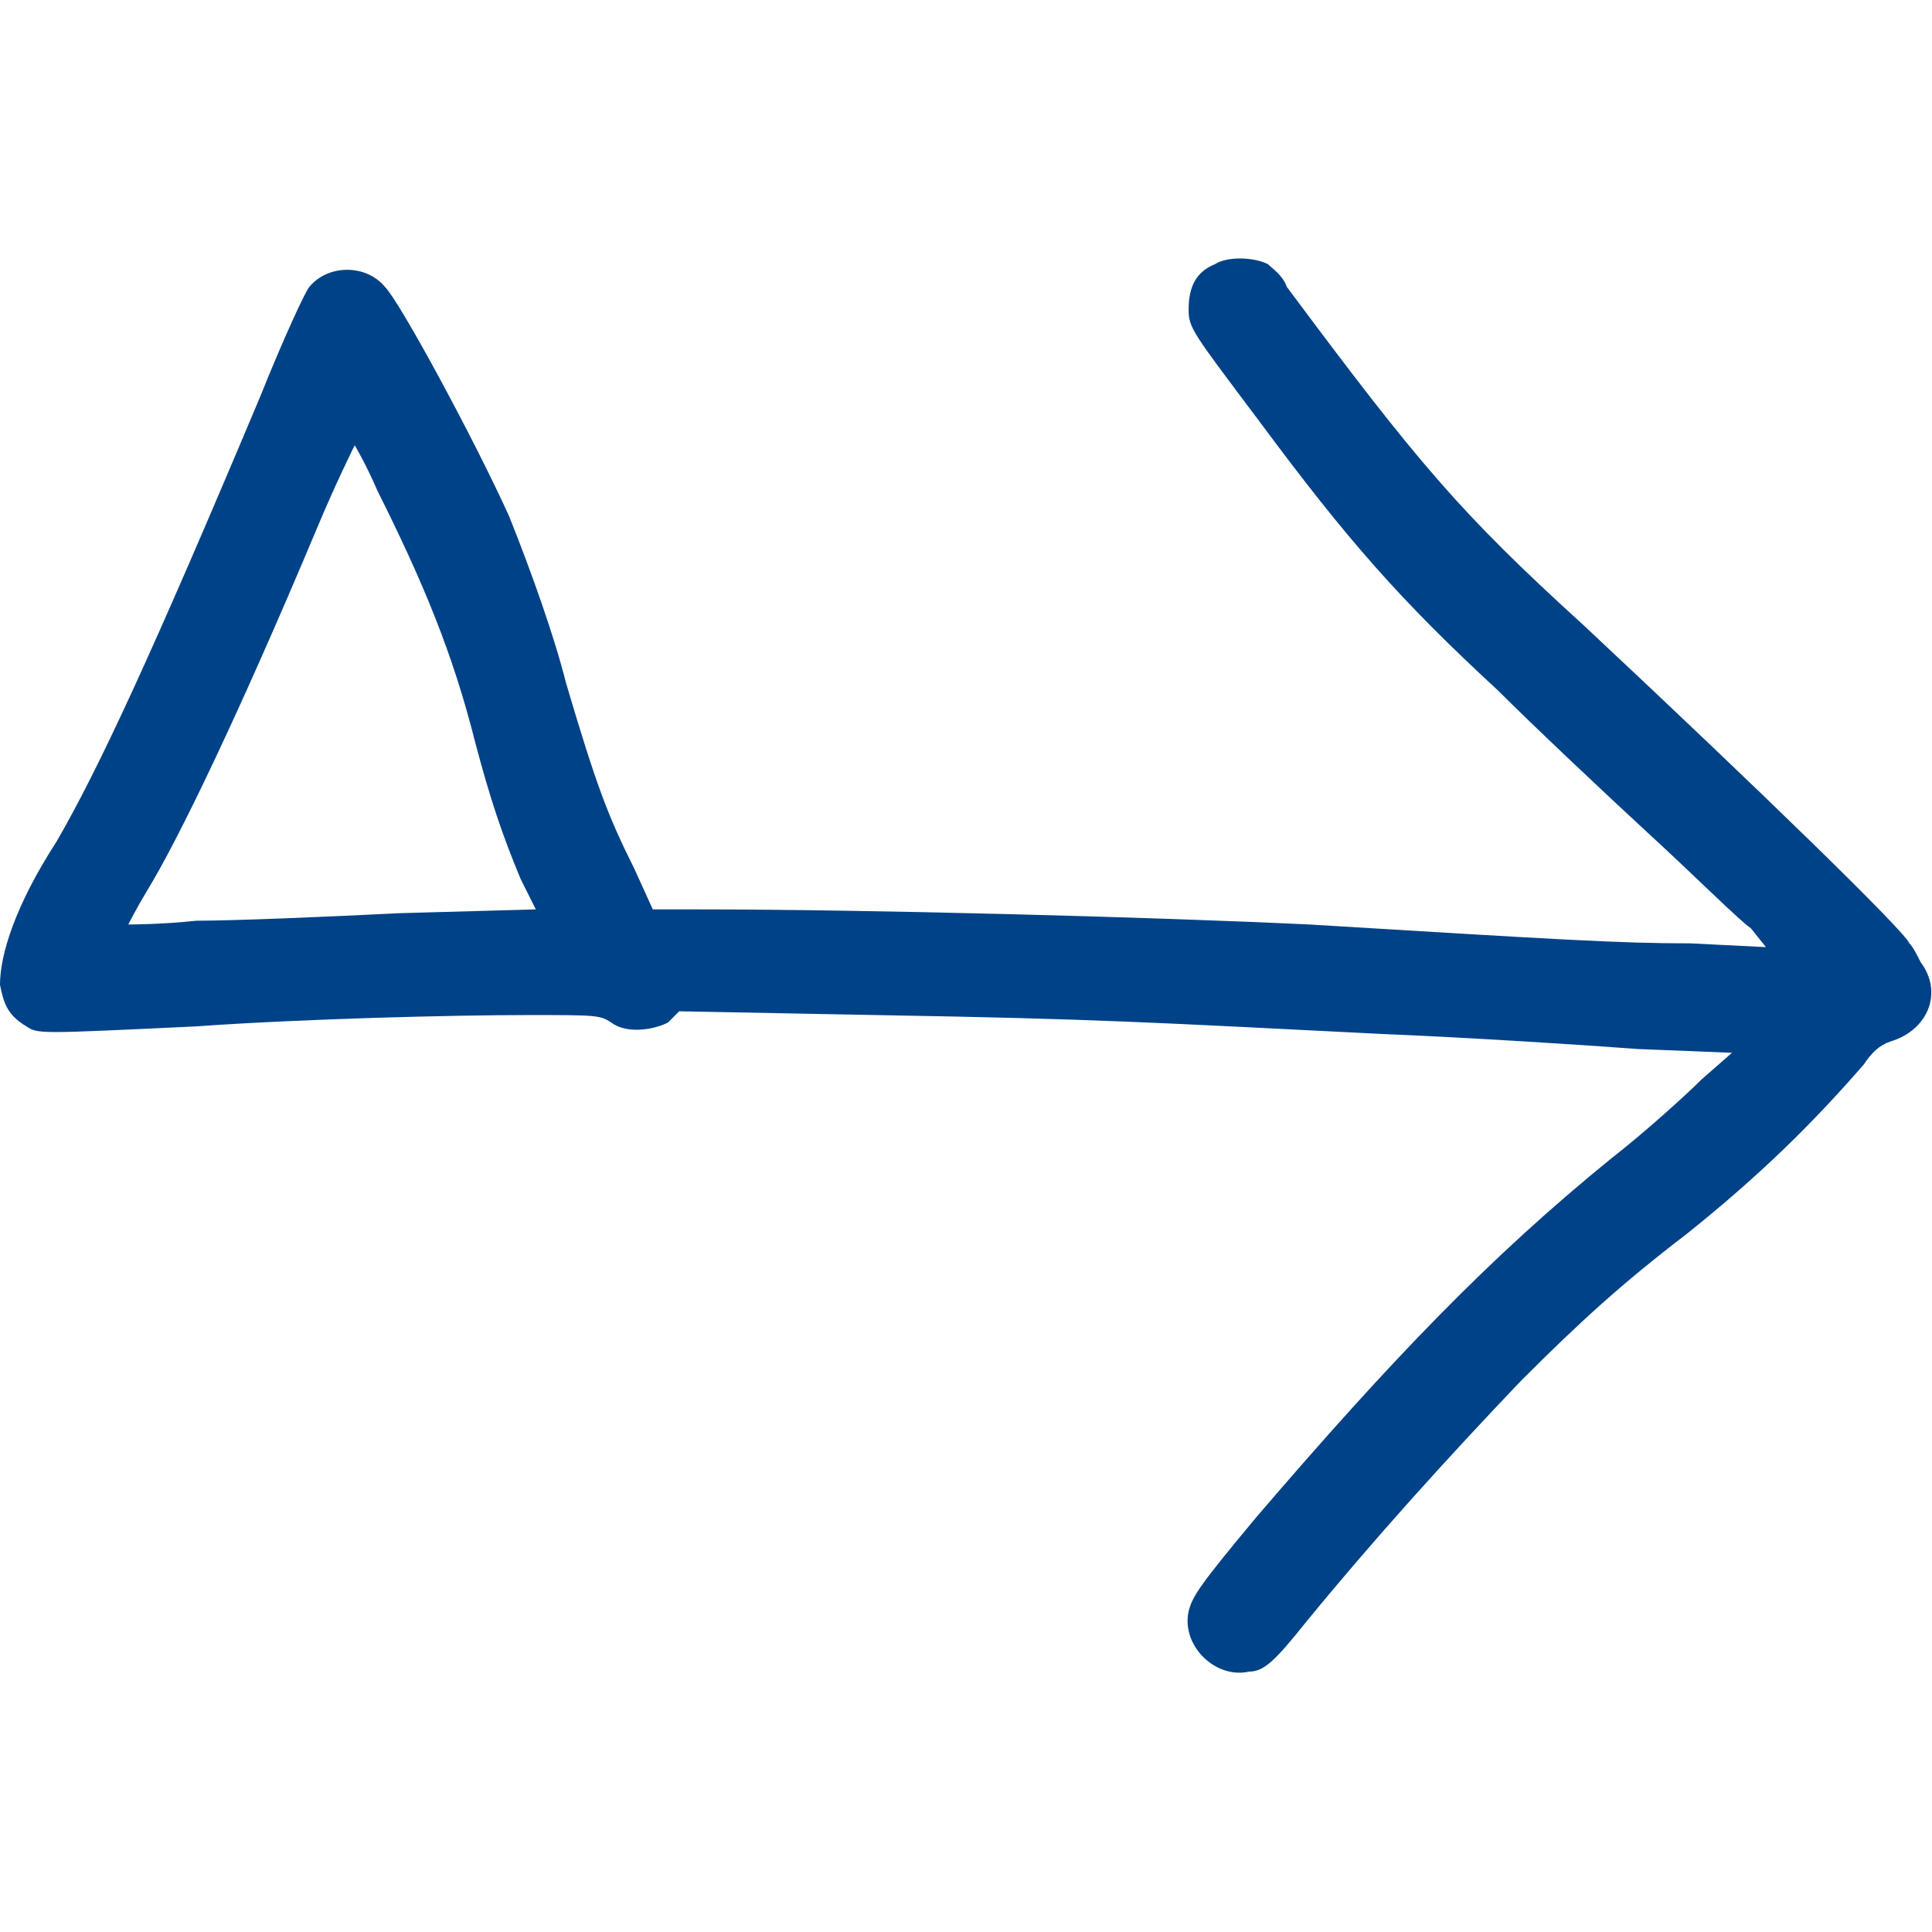
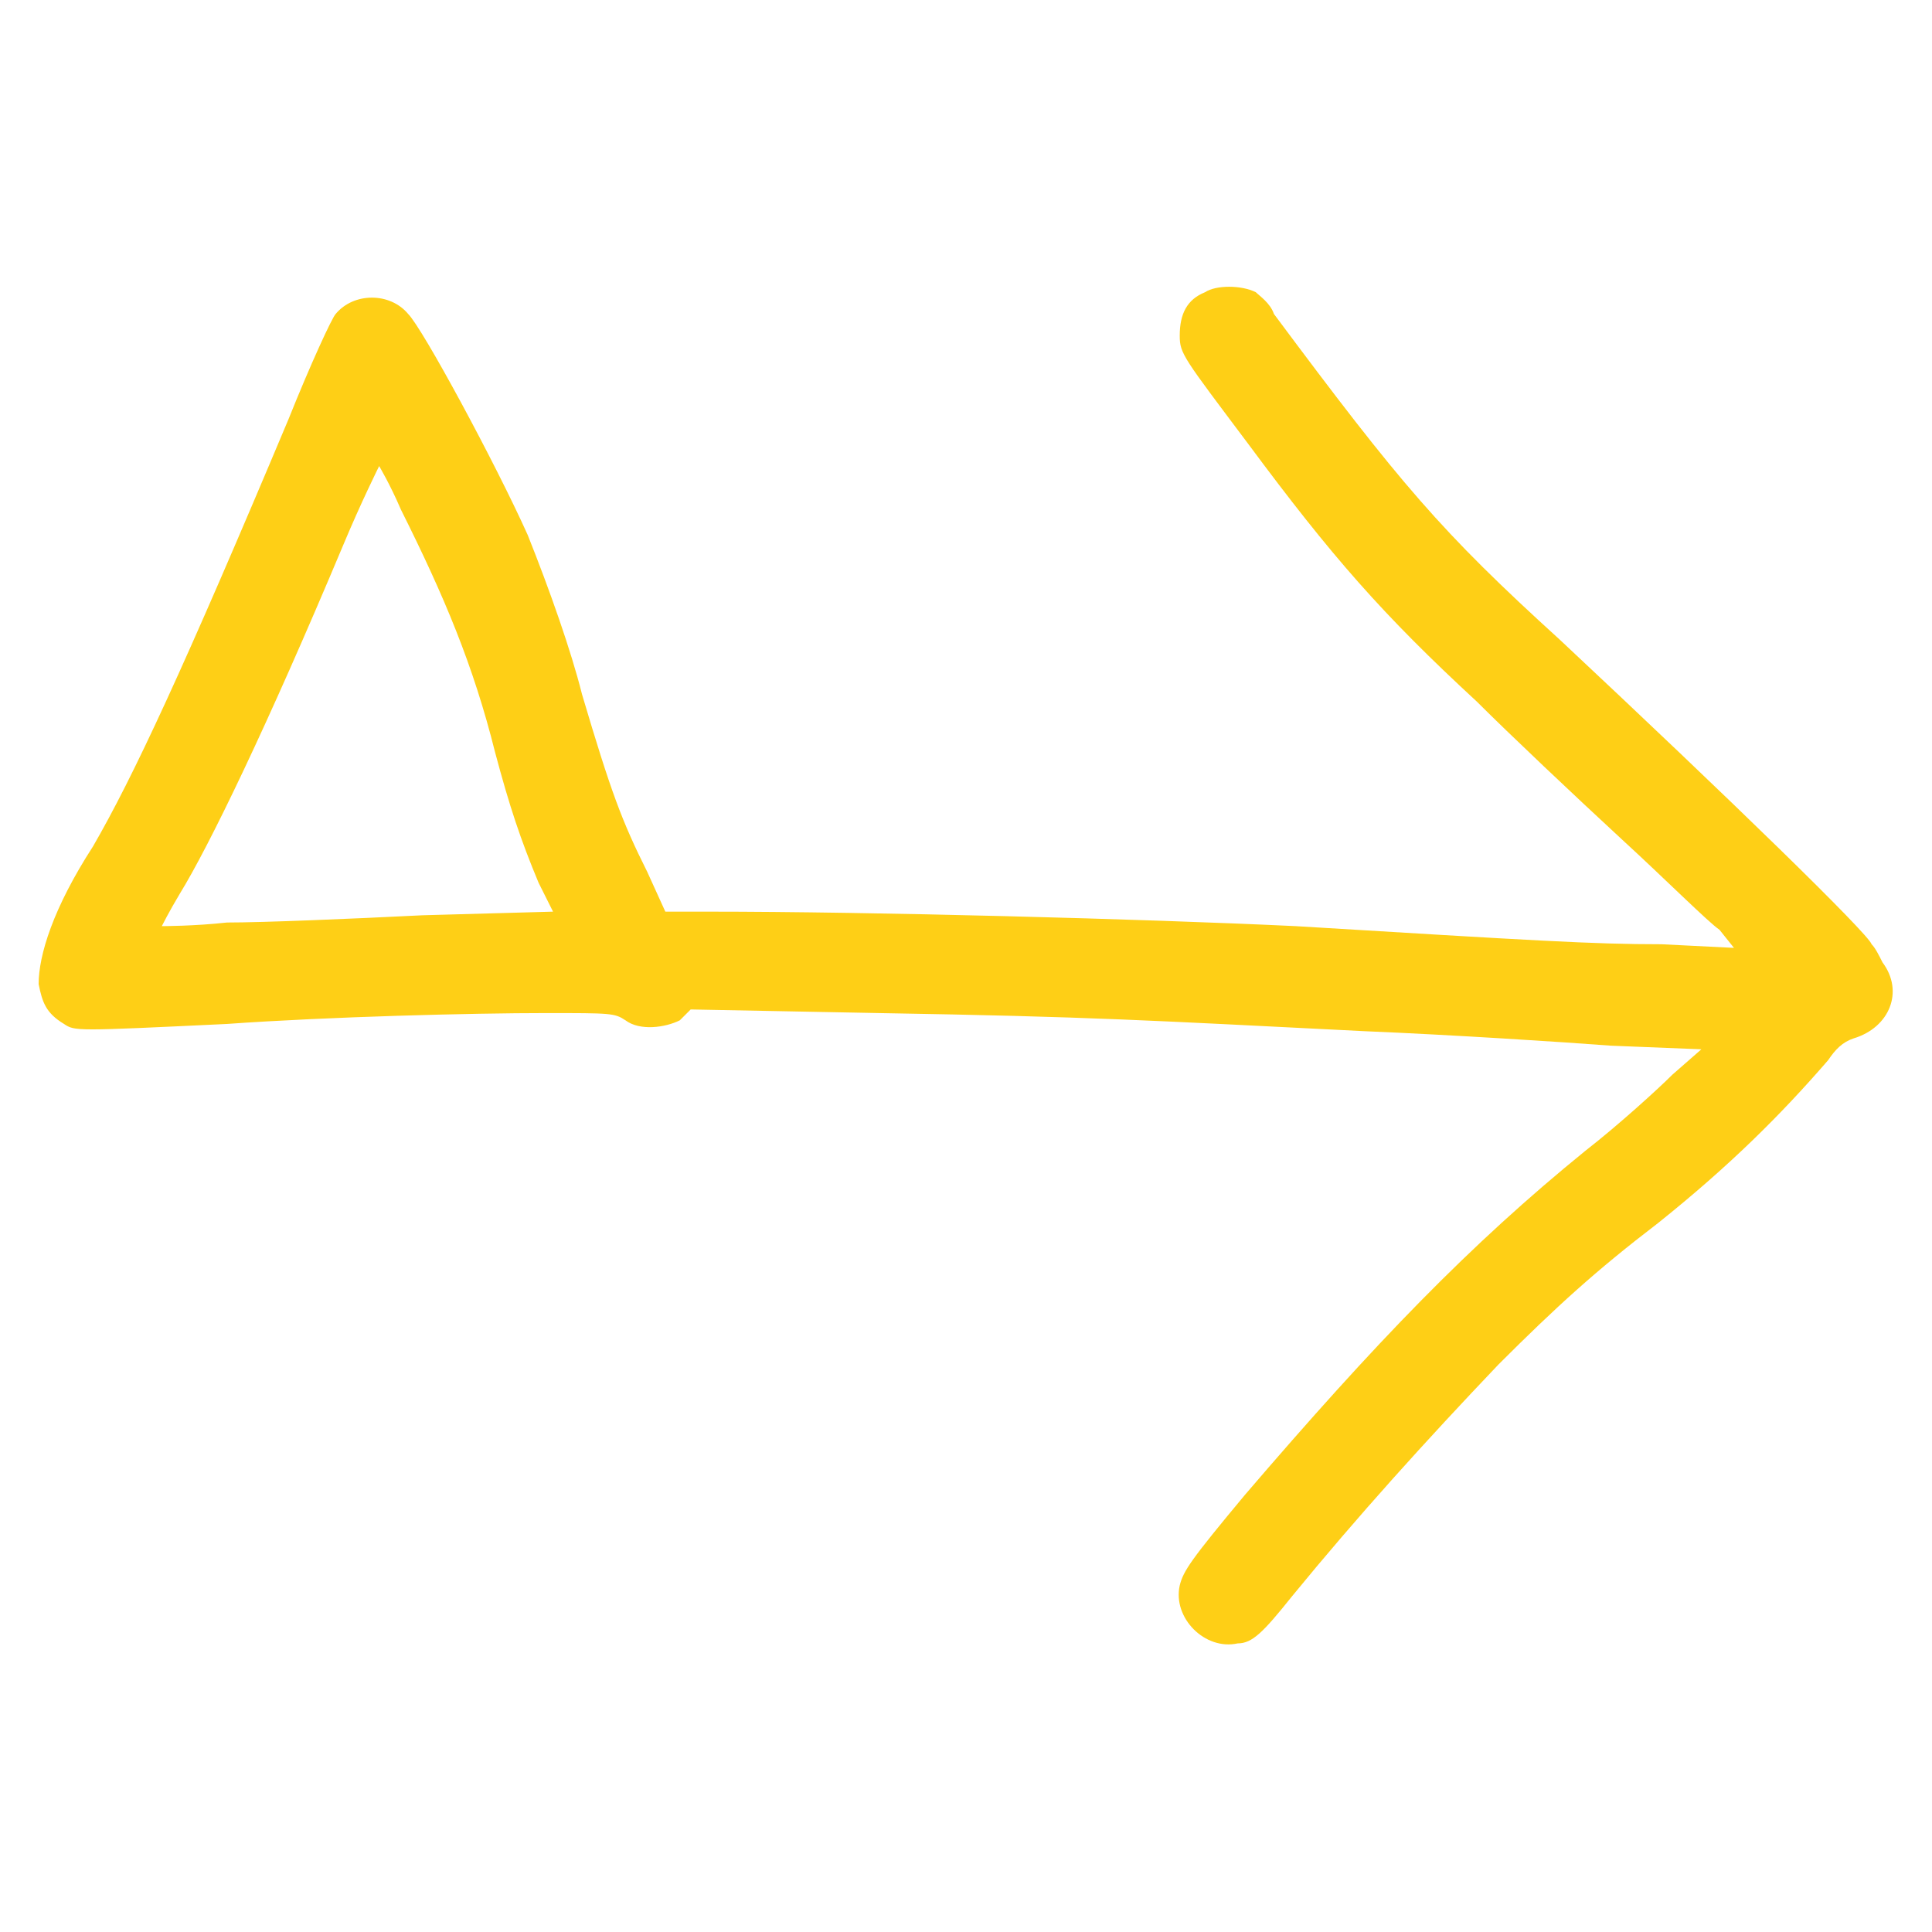
- <svg xmlns="http://www.w3.org/2000/svg" viewBox="0 0 512 512" fill="none">
-   <path fill="#004287" transform="translate(0, 512) scale(1, -1)" d="M322 442c-5-2-7-6-7-12 0-5 1-6 19-30 23-31 37-47 63-71 9-9 27-26 40-38 12-11 24-23 27-25l4-5-20 1c-19 0-35 1-101 5-42 2-117 4-162 4l-12 0-5 11c-7 14-10 22-18 49-3 12-9 29-15 44-9 20-29 57-33 61-5 6-15 6-20 0-1-1-7-14-13-29-29-69-43-99-54-118-11-17-15-30-15-38 1-5 2-8 7-11 3-2 3-2 45 0 28 2 68 3 88 3 18 0 19 0 22-2 4-3 11-2 15 0l3 3 52-1c59-1 74-2 134-5 24-1 55-3 68-4l25-1-8-7c-4-4-15-14-24-21-32-26-58-53-94-95-15-18-17-21-18-25-2-9 7-18 16-16 4 0 7 3 15 13 18 22 37 43 57 64 16 16 27 26 44 39 20 16 34 30 47 45 2 3 4 5 7 6 10 3 14 13 8 21-1 2-2 4-3 5-1 3-39 40-86 84-33 30-44 43-79 90-1 3-4 5-5 6-4 2-11 2-14 0z m-222-60c12-24 20-43 26-67 4-15 7-24 12-36l4-8-36-1c-20-1-44-2-54-2-9-1-18-1-18-1 0 0 2 4 5 9 8 13 24 46 45 96 5 12 10 22 10 22 0 0 3-5 6-12z" />
+ <svg xmlns="http://www.w3.org/2000/svg" viewBox="0 0 512 512">
+   <g transform="translate(256 255.89) scale(0.96) translate(-256 -255.89)">
+     <path fill="#fecf16" transform="translate(0 512) scale(1 -1)" d="M322 442C325 444 332 444 336 442C337 441 340 439 341 436C376 389 387 376 420 346C467 302 505 265 506 262C507 261 508 259 509 257C515 249 511 239 501 236C498 235 496 233 494 230C481 215 467 201 447 185C430 172 419 162 403 146C383 125 364 104 346 82C338 72 335 69 331 69C322 67 313 76 315 85C316 89 318 92 333 110C369 152 395 179 427 205C436 212 447 222 451 226L459 233L434 234C421 235 390 237 366 238C306 241 291 242 232 243L180 244L177 241C173 239 166 238 162 241C159 243 158 243 140 243C120 243 80 242 52 240C10 238 10 238 7 240C2 243 1 246 0 251C0 259 4 272 15 289C26 308 40 338 69 407C75 422 81 435 82 436C87 442 97 442 102 436C106 432 126 395 135 375C141 360 147 343 150 331C158 304 161 296 168 282L173 271H185C230 271 305 269 347 267C413 263 429 262 448 262L468 261L464 266C461 268 449 280 437 291C424 303 406 320 397 329C371 353 357 369 334 400C316 424 315 425 315 430C315 436 317 440 322 442ZM100 382C97 389 94 394 94 394C94 394 89 384 84 372C63 322 47 289 39 276C36 271 34 267 34 267C34 267 43 267 52 268C62 268 86 269 106 270L142 271L138 279C133 291 130 300 126 315C120 339 112 358 100 382Z" />
+   </g>
</svg>
